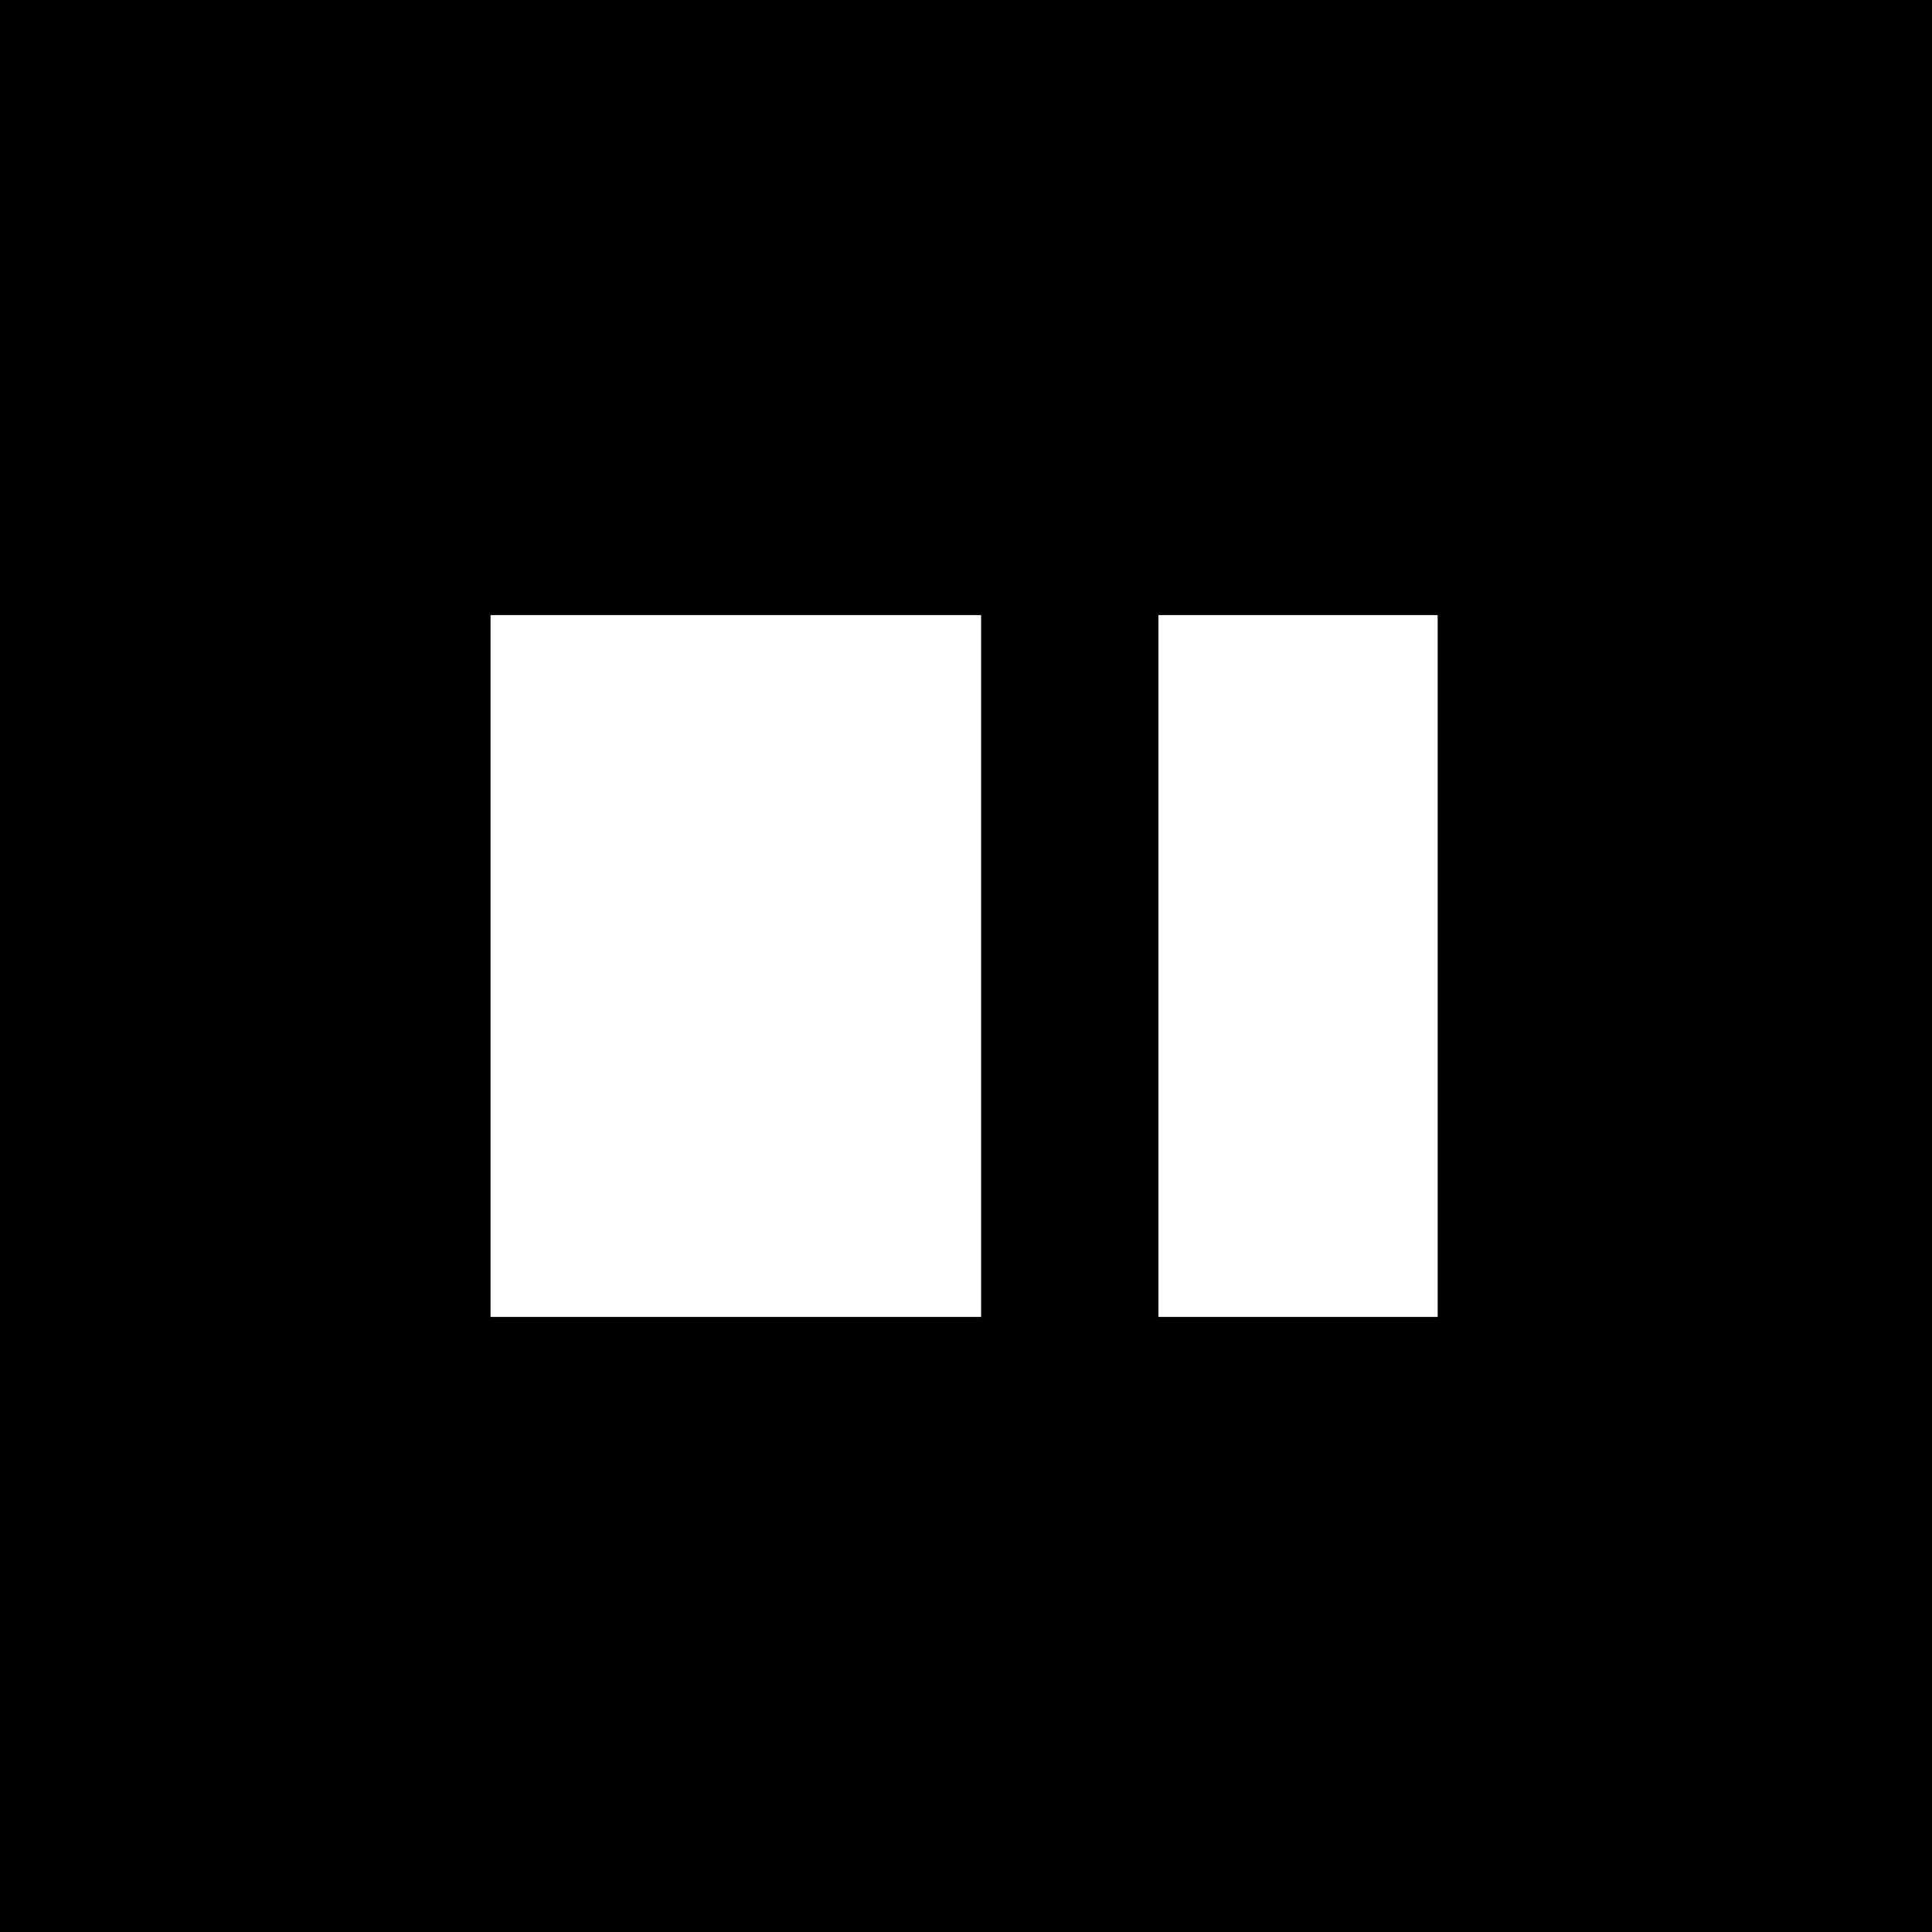
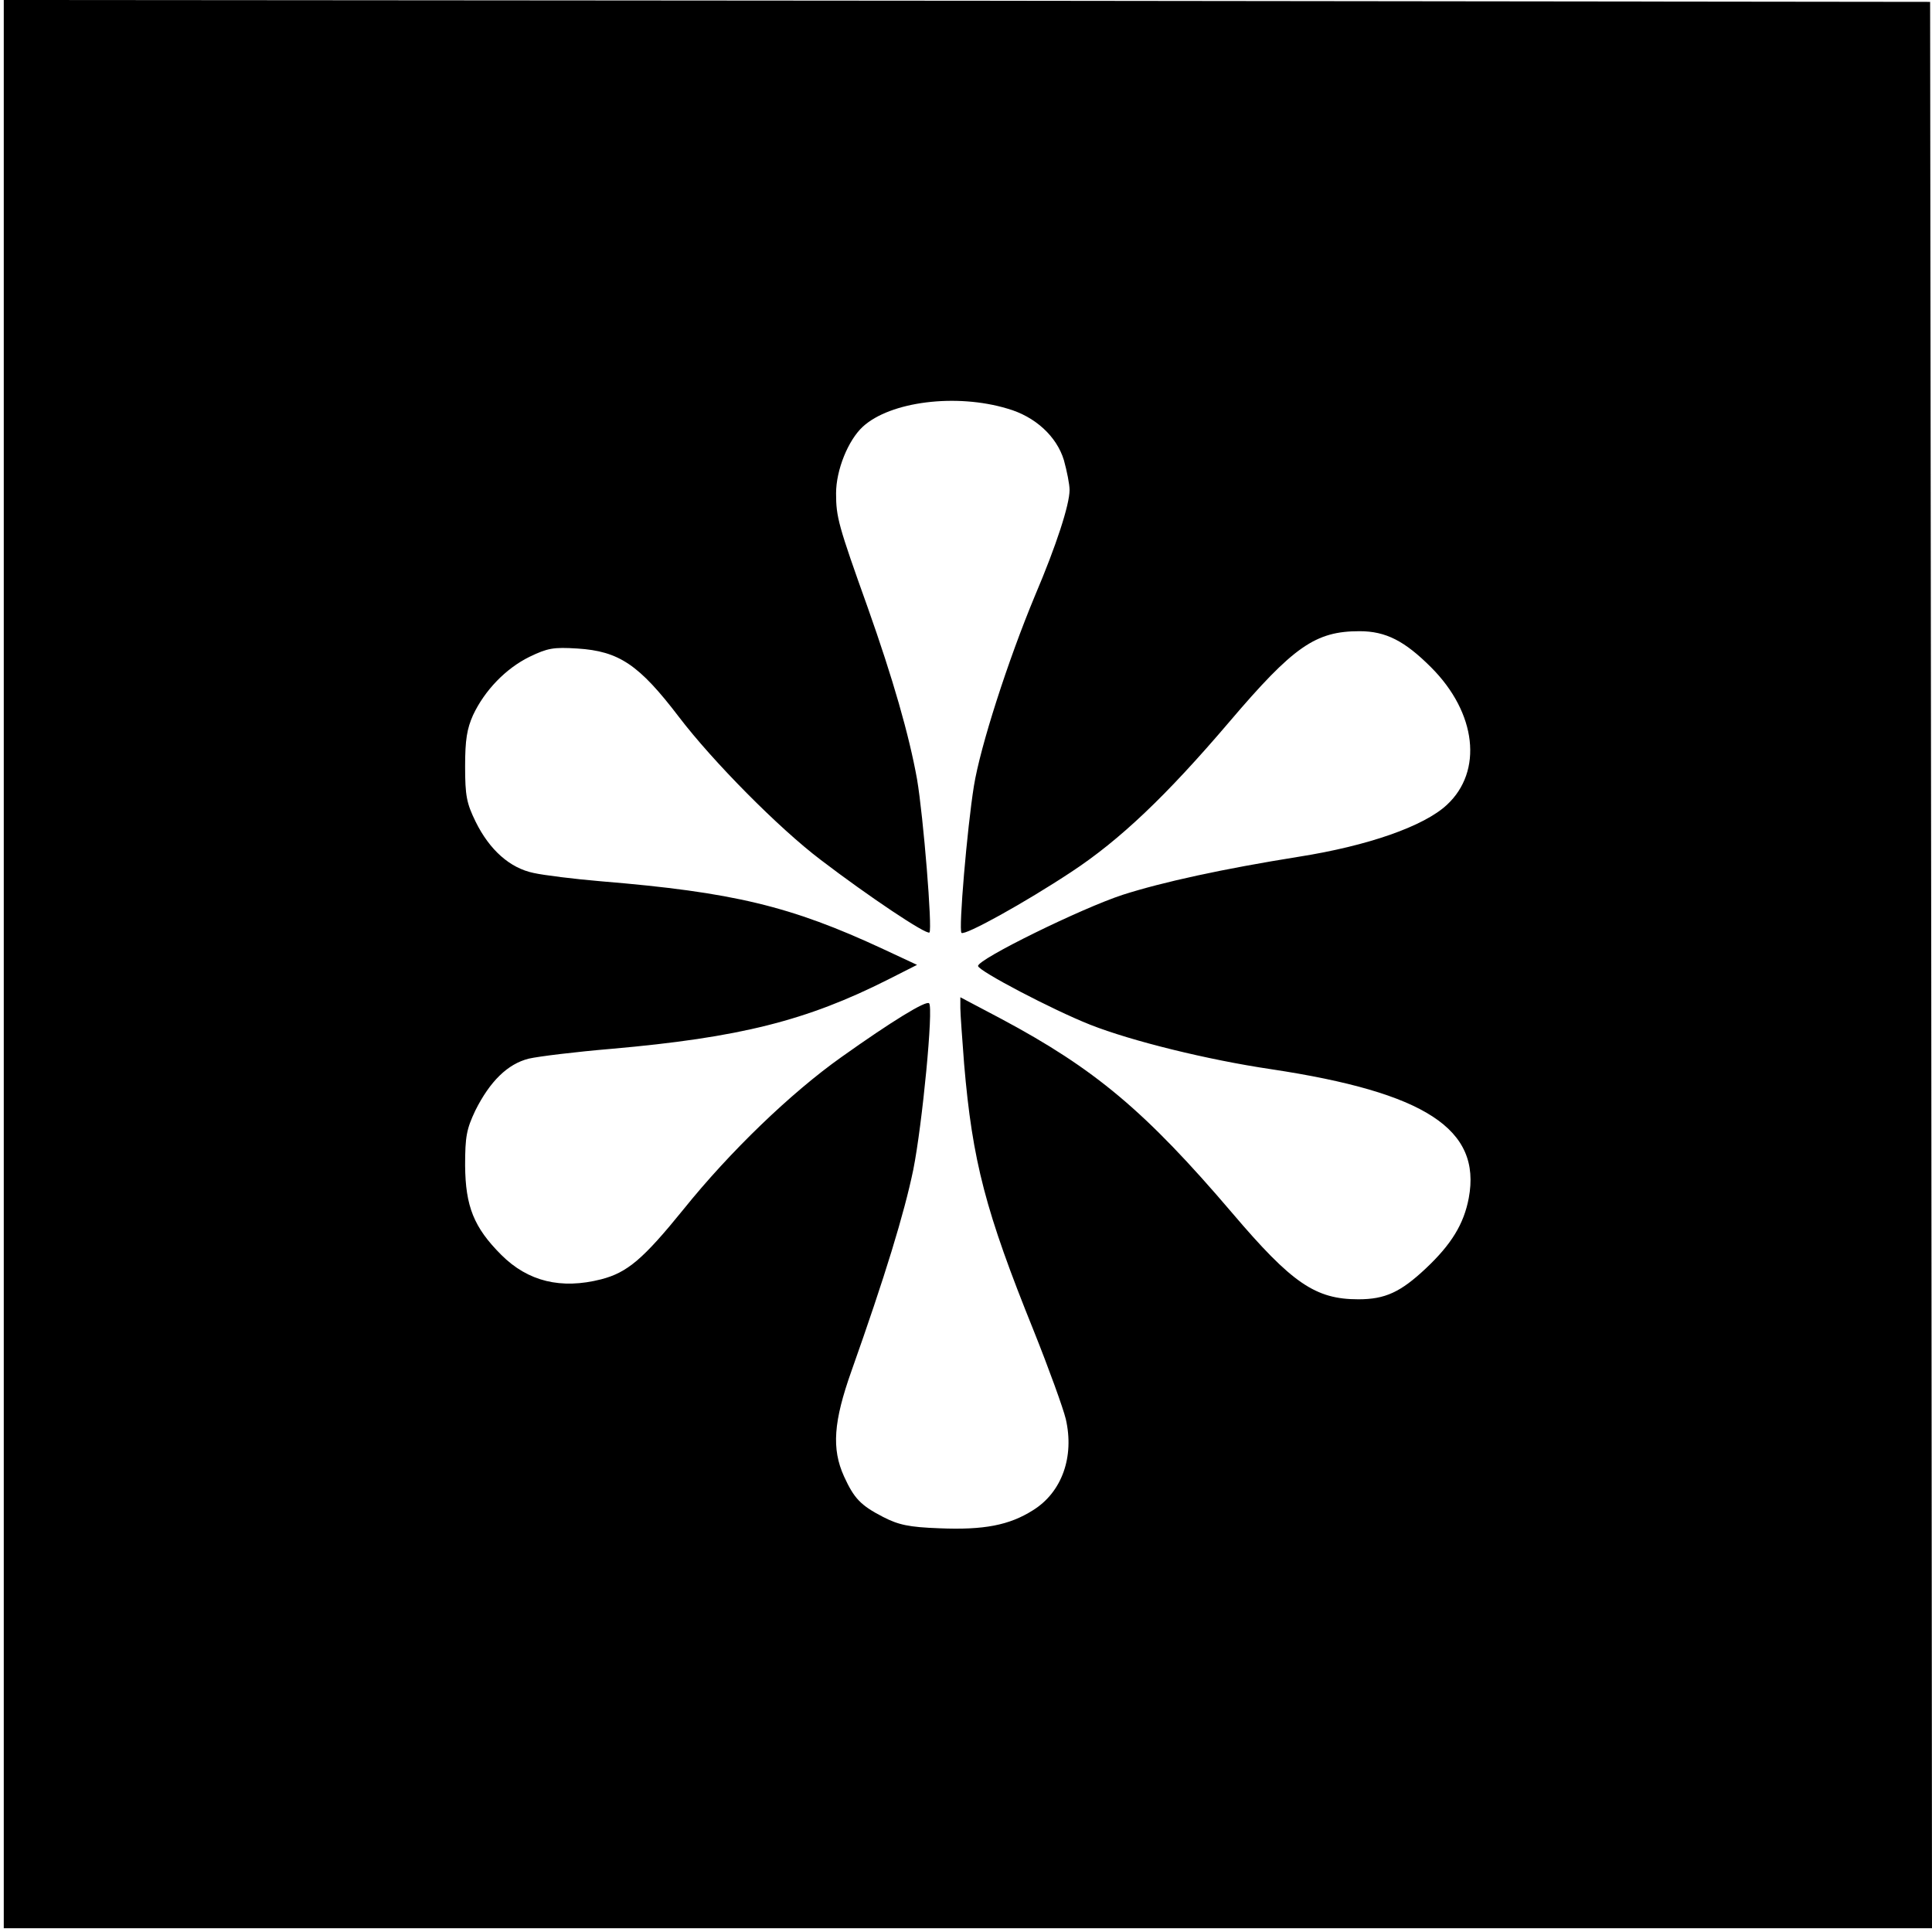
- <svg xmlns="http://www.w3.org/2000/svg" version="1.0" width="512pt" height="512pt" viewBox="0 0 512 512" preserveAspectRatio="xMidYMid meet">
-   <g transform="translate(0,512) scale(0.1,-0.1)" fill="#000000" stroke="none">
-     <path d="M0 2560 l0 -2560 2560 0 2560 0 0 2560 0 2560 -2560 0 -2560 0 0 -2560z m2600 0 l0 -930 -650 0 -650 0 0 930 0 930 650 0 650 0 0 -930z m1210 0 l0 -930 -370 0 -370 0 0 930 0 930 370 0 370 0 0 -930z" />
+ <svg xmlns="http://www.w3.org/2000/svg" version="1.0" width="513pt" height="513pt" viewBox="0 0 513 513" preserveAspectRatio="xMidYMid meet">
+   <g transform="translate(0,513) scale(0.1,-0.1)" fill="#000000" stroke="none">
+     <path d="M10 2570 l0 -2560 2560 0 2560 0 -2 2558 -3 2557 -2557 3 -2558 2 0 -2560z m2665 1475 c74 -21 131 -74 150 -137 8 -29 15 -64 15 -79 0 -39 -35 -147 -92 -281 -72 -173 -145 -400 -162 -505 -18 -112 -41 -382 -33 -390 9 -8 168 80 292 162 129 85 252 202 419 398 171 201 229 241 346 241 70 0 120 -26 190 -96 121 -121 138 -276 42 -365 -61 -57 -210 -109 -394 -138 -200 -32 -361 -67 -467 -101 -110 -36 -385 -171 -384 -189 1 -13 197 -116 298 -156 109 -43 311 -93 480 -118 410 -62 559 -159 525 -342 -13 -69 -46 -123 -114 -187 -67 -63 -108 -82 -179 -82 -114 0 -176 42 -335 229 -231 271 -365 383 -614 516 l-108 57 0 -29 c0 -15 5 -82 10 -148 22 -259 57 -392 185 -709 40 -100 78 -205 85 -234 23 -100 -10 -194 -87 -242 -63 -40 -131 -53 -249 -48 -81 3 -108 9 -149 30 -60 31 -77 49 -104 108 -33 73 -28 145 20 280 89 251 140 418 164 534 24 120 54 431 42 442 -8 8 -98 -47 -233 -143 -134 -95 -296 -251 -419 -404 -107 -132 -149 -168 -219 -186 -106 -27 -194 -6 -265 65 -73 73 -95 129 -96 237 0 78 4 97 27 146 39 78 86 124 142 138 26 6 124 18 219 26 341 30 519 75 735 184 l77 39 -90 42 c-245 114 -398 151 -750 180 -71 6 -151 16 -178 22 -63 13 -117 61 -154 136 -24 49 -28 69 -28 147 0 71 5 100 21 136 31 66 87 124 150 155 48 23 63 26 127 22 111 -7 164 -43 270 -182 90 -118 265 -295 376 -379 127 -97 281 -200 289 -193 8 9 -16 307 -33 407 -21 117 -64 267 -131 456 -78 218 -84 240 -84 303 0 62 32 141 71 177 73 67 248 89 384 48z" />
  </g>
</svg>
